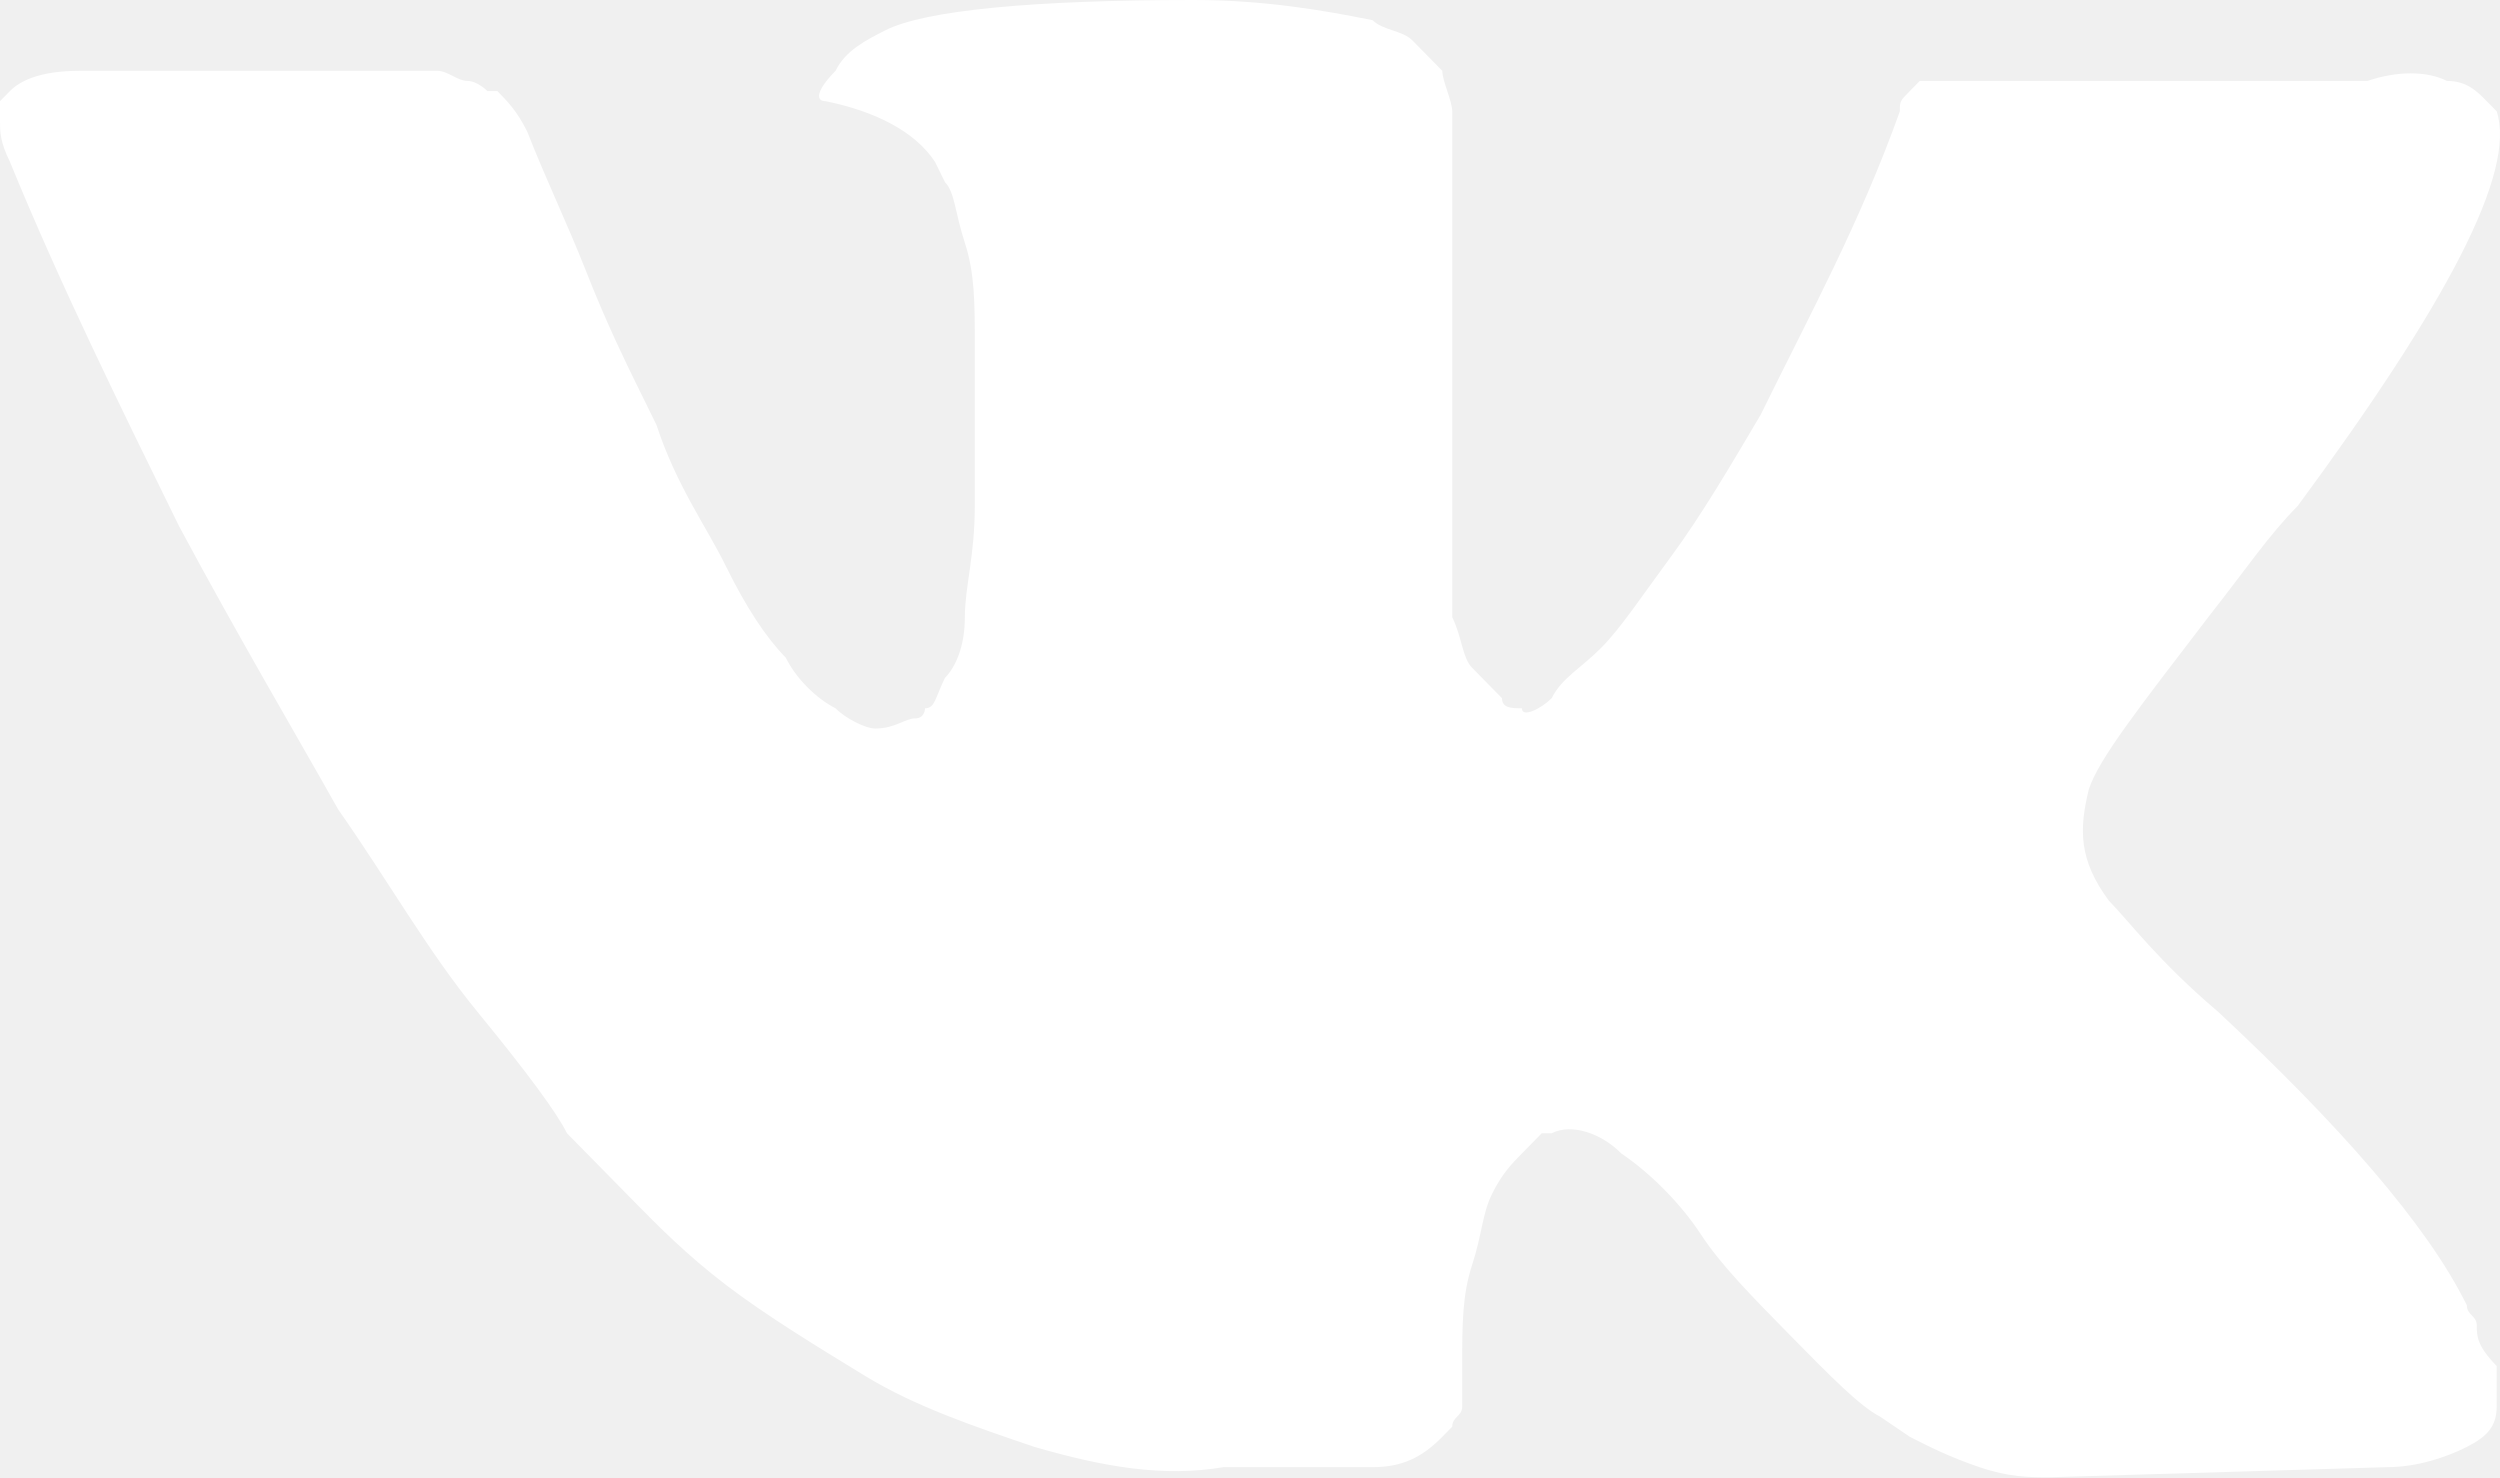
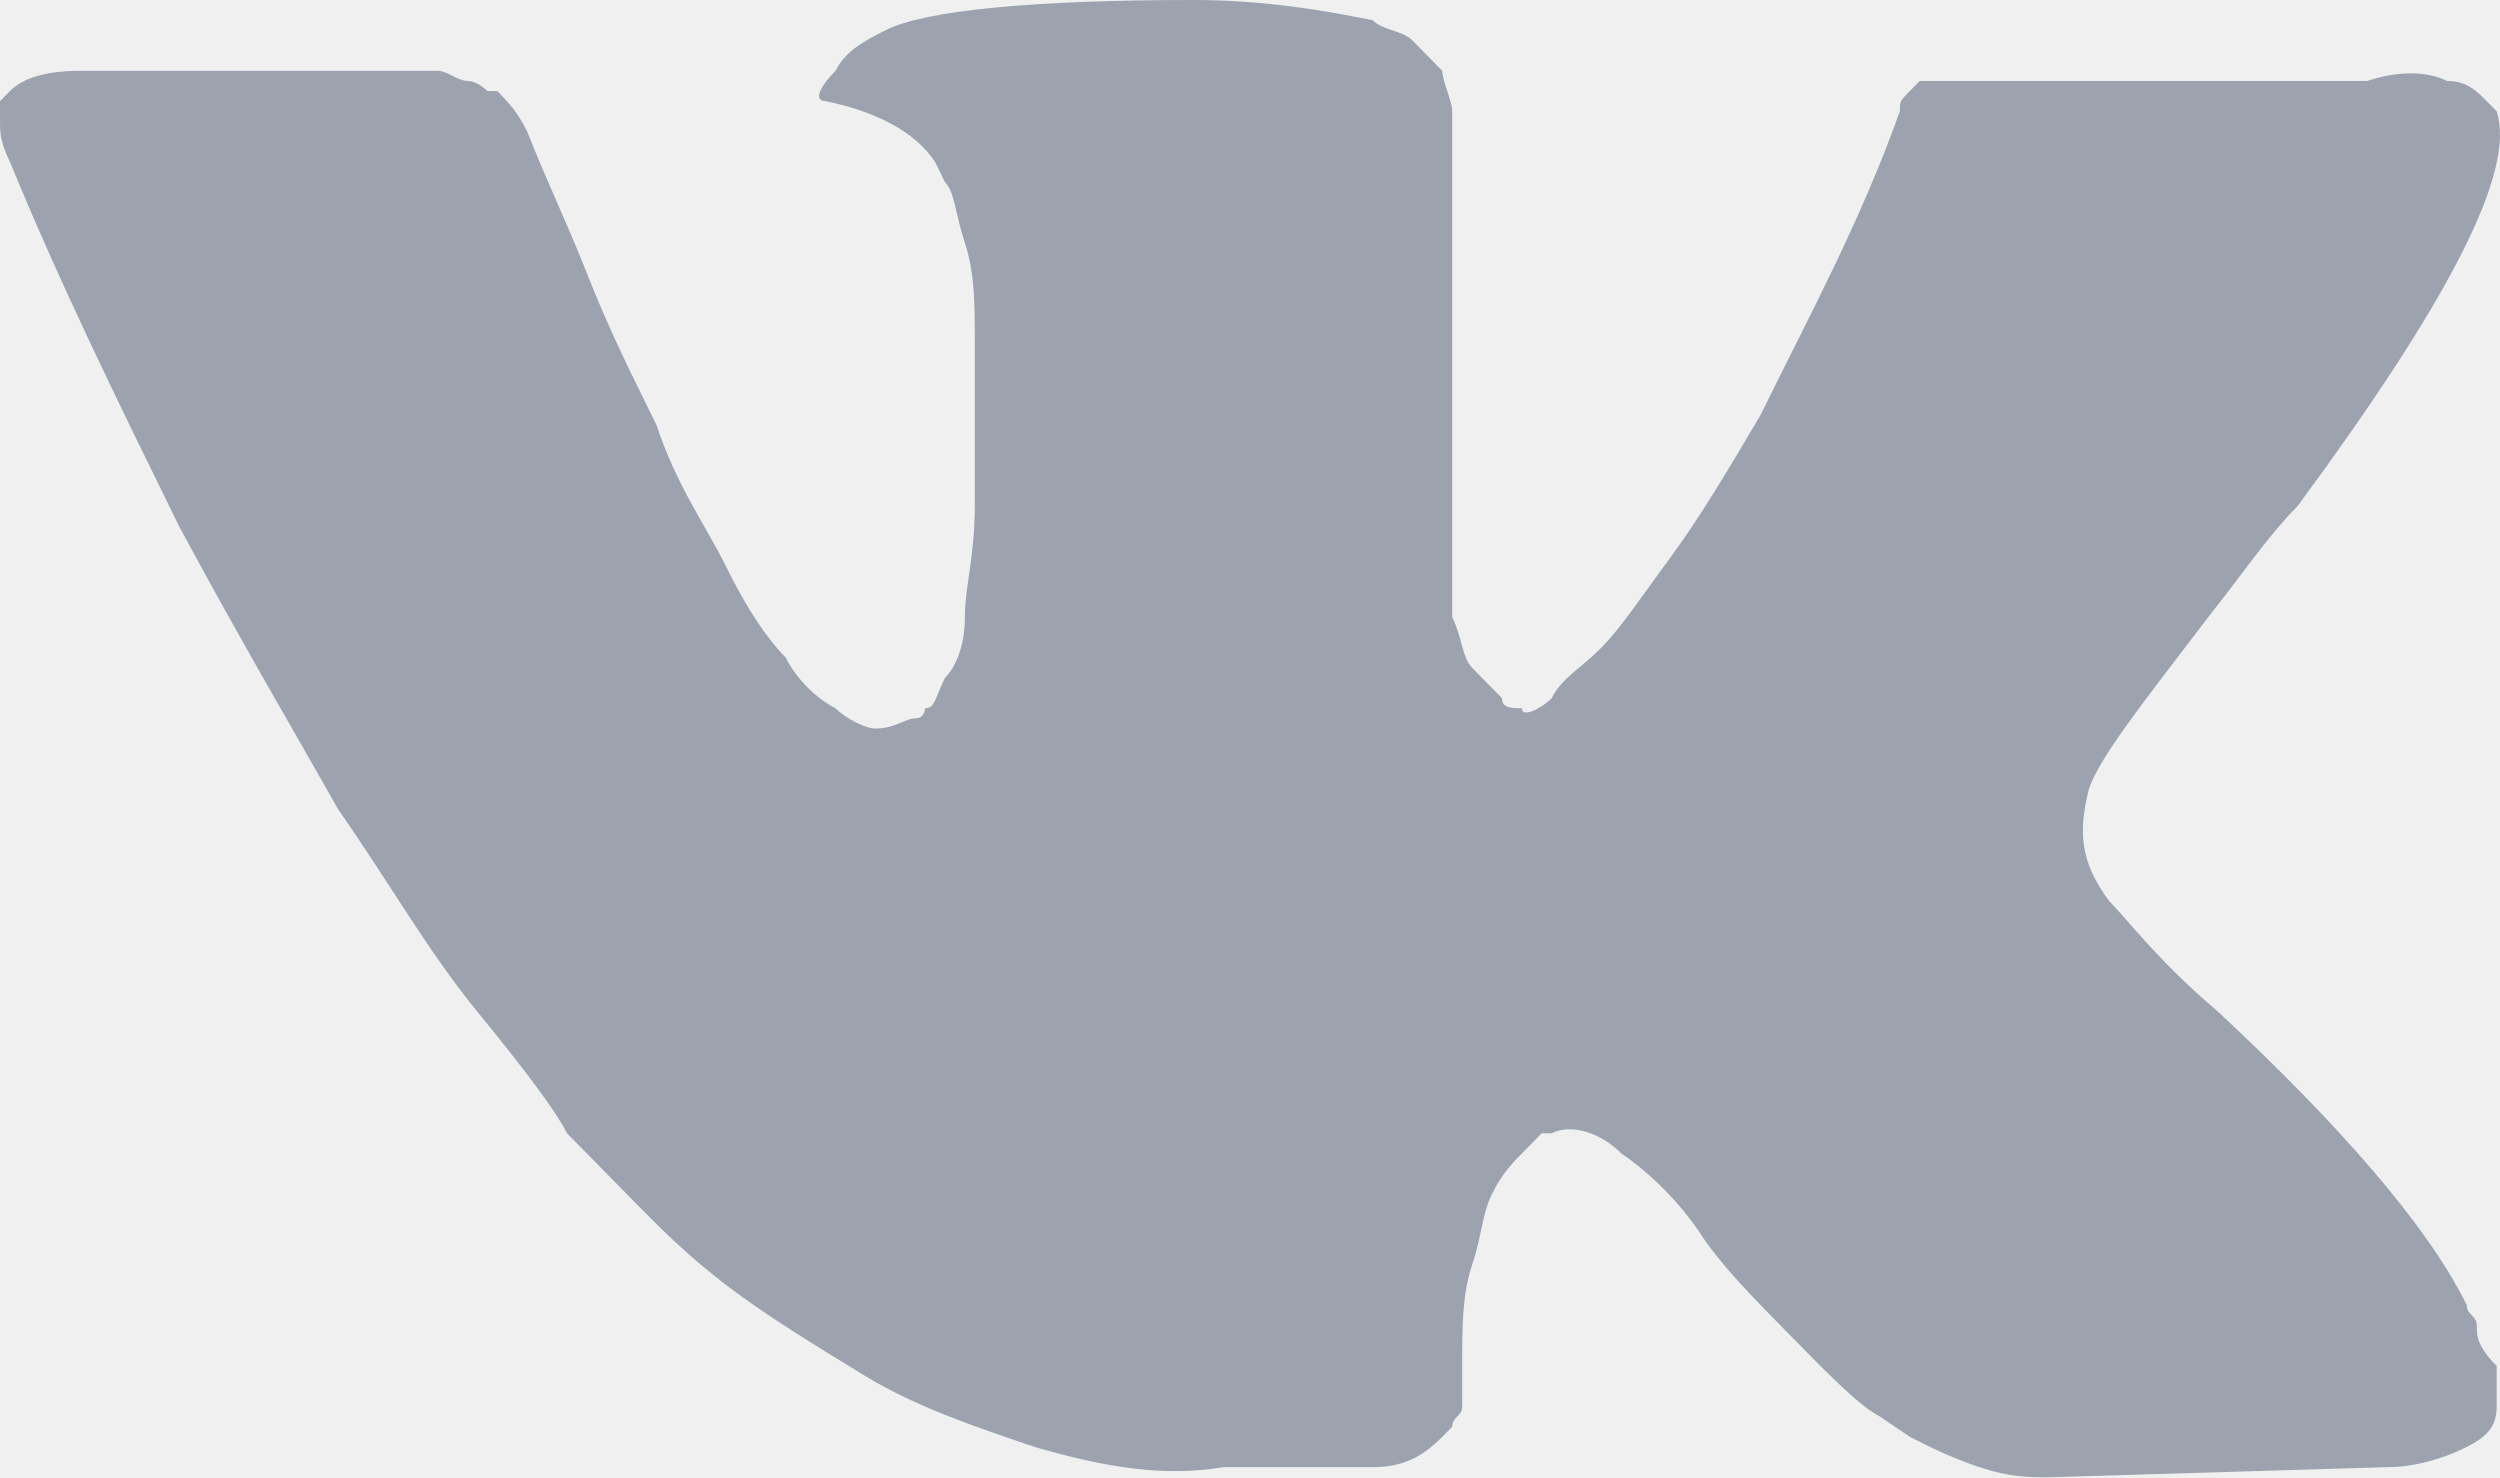
<svg xmlns="http://www.w3.org/2000/svg" width="154" height="91" viewBox="0 0 154 91" fill="none">
-   <path d="M152.57 81.651C152.57 81.027 151.957 81.027 151.957 80.404C149.506 75.418 143.991 69.185 136.639 62.329C132.962 59.212 131.124 56.719 129.899 55.473C128.06 52.979 128.06 51.11 128.673 48.617C129.286 46.747 131.737 43.63 136.026 38.02C138.477 34.904 139.702 33.034 141.54 31.164C150.731 18.699 155.02 10.596 153.795 6.856L153.182 6.233C152.57 5.61 151.957 4.986 150.731 4.986C149.506 4.363 147.668 4.363 145.829 4.986H122.546C121.933 4.986 121.933 4.986 120.708 4.986C120.095 4.986 119.482 4.986 119.482 4.986H118.869H118.257L117.644 5.61C117.031 6.233 117.031 6.233 117.031 6.856C114.58 13.712 111.517 19.322 108.453 25.555C106.615 28.671 104.777 31.788 102.938 34.281C101.1 36.774 99.875 38.644 98.649 39.89C97.424 41.137 96.198 41.76 95.586 43.007C94.973 43.63 93.748 44.254 93.748 43.63C93.135 43.63 92.522 43.63 92.522 43.007C91.909 42.383 91.297 41.76 90.684 41.137C90.071 40.514 90.071 39.267 89.458 38.02C89.458 36.774 89.458 35.527 89.458 34.904C89.458 34.281 89.458 32.411 89.458 31.164C89.458 29.294 89.458 28.048 89.458 27.425C89.458 25.555 89.458 23.062 89.458 20.569C89.458 18.075 89.458 16.206 89.458 14.959C89.458 13.712 89.458 11.842 89.458 10.596C89.458 8.726 89.458 7.479 89.458 6.856C89.458 6.233 88.846 4.986 88.846 4.363C88.233 3.74 87.62 3.116 87.007 2.493C86.395 1.87 85.169 1.87 84.557 1.247C81.493 0.623 77.817 0 73.528 0C63.724 0 56.984 0.623 54.533 1.87C53.307 2.493 52.082 3.116 51.469 4.363C50.244 5.61 50.244 6.233 50.856 6.233C53.92 6.856 56.371 8.103 57.597 9.973L58.209 11.219C58.822 11.842 58.822 13.089 59.435 14.959C60.047 16.829 60.047 18.699 60.047 21.192C60.047 24.931 60.047 28.671 60.047 31.164C60.047 34.281 59.435 36.151 59.435 38.02C59.435 39.89 58.822 41.137 58.209 41.76C57.597 43.007 57.596 43.63 56.984 43.63C56.984 43.63 56.984 44.253 56.371 44.253C55.758 44.253 55.146 44.877 53.92 44.877C53.307 44.877 52.082 44.254 51.469 43.63C50.244 43.007 49.018 41.76 48.406 40.514C47.18 39.267 45.955 37.397 44.729 34.904C43.504 32.411 41.666 29.918 40.44 26.178L39.215 23.685C38.602 22.438 37.377 19.945 36.151 16.829C34.926 13.712 33.7 11.219 32.475 8.103C31.862 6.856 31.249 6.233 30.637 5.61H30.024C30.024 5.61 29.411 4.986 28.798 4.986C28.186 4.986 27.573 4.363 26.96 4.363H4.902C2.451 4.363 1.226 4.986 0.613 5.61L0 6.233C0 6.233 0 6.856 0 7.479C0 8.103 3.73889e-05 8.726 0.613 9.973C3.676 17.452 7.353 24.931 11.029 32.411C14.706 39.267 18.382 45.5 20.833 49.863C23.896 54.226 26.347 58.589 29.411 62.329C32.475 66.069 34.313 68.562 34.925 69.808C36.151 71.055 36.764 71.678 37.376 72.301L39.215 74.171C40.44 75.418 42.278 77.288 44.729 79.158C47.18 81.027 50.244 82.897 53.307 84.767C56.371 86.637 60.047 87.884 63.724 89.13C68.013 90.377 71.689 91 75.366 90.377H84.557C86.395 90.377 87.62 89.754 88.846 88.507L89.458 87.884C89.458 87.26 90.071 87.26 90.071 86.637C90.071 86.014 90.071 85.391 90.071 84.144C90.071 81.651 90.071 79.781 90.684 77.911C91.297 76.041 91.297 74.795 91.909 73.548C92.522 72.301 93.135 71.678 93.748 71.055C94.36 70.431 94.973 69.808 94.973 69.808H95.586C96.811 69.185 98.649 69.808 99.875 71.055C101.713 72.301 103.551 74.171 104.777 76.041C106.002 77.911 107.84 79.781 110.291 82.274C112.742 84.767 114.58 86.637 115.806 87.26L117.644 88.507C118.869 89.13 120.095 89.754 121.933 90.377C123.771 91 124.997 91 126.222 91L147.055 90.377C148.893 90.377 150.731 89.754 151.957 89.13C153.182 88.507 153.795 87.884 153.795 86.637C153.795 86.014 153.795 84.767 153.795 84.144C152.569 82.897 152.57 82.274 152.57 81.651Z" fill="white" />
+   <path d="M152.57 81.651C152.57 81.027 151.957 81.027 151.957 80.404C149.506 75.418 143.991 69.185 136.639 62.329C132.962 59.212 131.124 56.719 129.899 55.473C128.06 52.979 128.06 51.11 128.673 48.617C129.286 46.747 131.737 43.63 136.026 38.02C138.477 34.904 139.702 33.034 141.54 31.164C150.731 18.699 155.02 10.596 153.795 6.856L153.182 6.233C152.57 5.61 151.957 4.986 150.731 4.986C149.506 4.363 147.668 4.363 145.829 4.986H122.546C121.933 4.986 121.933 4.986 120.708 4.986C120.095 4.986 119.482 4.986 119.482 4.986H118.869H118.257L117.644 5.61C117.031 6.233 117.031 6.233 117.031 6.856C114.58 13.712 111.517 19.322 108.453 25.555C106.615 28.671 104.777 31.788 102.938 34.281C101.1 36.774 99.875 38.644 98.649 39.89C97.424 41.137 96.198 41.76 95.586 43.007C94.973 43.63 93.748 44.254 93.748 43.63C93.135 43.63 92.522 43.63 92.522 43.007C91.909 42.383 91.297 41.76 90.684 41.137C90.071 40.514 90.071 39.267 89.458 38.02C89.458 36.774 89.458 35.527 89.458 34.904C89.458 34.281 89.458 32.411 89.458 31.164C89.458 29.294 89.458 28.048 89.458 27.425C89.458 25.555 89.458 23.062 89.458 20.569C89.458 18.075 89.458 16.206 89.458 14.959C89.458 13.712 89.458 11.842 89.458 10.596C89.458 8.726 89.458 7.479 89.458 6.856C89.458 6.233 88.846 4.986 88.846 4.363C88.233 3.74 87.62 3.116 87.007 2.493C86.395 1.87 85.169 1.87 84.557 1.247C81.493 0.623 77.817 0 73.528 0C63.724 0 56.984 0.623 54.533 1.87C53.307 2.493 52.082 3.116 51.469 4.363C50.244 5.61 50.244 6.233 50.856 6.233C53.92 6.856 56.371 8.103 57.597 9.973L58.209 11.219C58.822 11.842 58.822 13.089 59.435 14.959C60.047 16.829 60.047 18.699 60.047 21.192C60.047 24.931 60.047 28.671 60.047 31.164C60.047 34.281 59.435 36.151 59.435 38.02C59.435 39.89 58.822 41.137 58.209 41.76C57.597 43.007 57.596 43.63 56.984 43.63C56.984 43.63 56.984 44.253 56.371 44.253C55.758 44.253 55.146 44.877 53.92 44.877C53.307 44.877 52.082 44.254 51.469 43.63C50.244 43.007 49.018 41.76 48.406 40.514C47.18 39.267 45.955 37.397 44.729 34.904C43.504 32.411 41.666 29.918 40.44 26.178L39.215 23.685C38.602 22.438 37.377 19.945 36.151 16.829C34.926 13.712 33.7 11.219 32.475 8.103C31.862 6.856 31.249 6.233 30.637 5.61H30.024C30.024 5.61 29.411 4.986 28.798 4.986C28.186 4.986 27.573 4.363 26.96 4.363H4.902C2.451 4.363 1.226 4.986 0.613 5.61L0 6.233C0 6.233 0 6.856 0 7.479C0 8.103 3.73889e-05 8.726 0.613 9.973C3.676 17.452 7.353 24.931 11.029 32.411C14.706 39.267 18.382 45.5 20.833 49.863C23.896 54.226 26.347 58.589 29.411 62.329C32.475 66.069 34.313 68.562 34.925 69.808C36.151 71.055 36.764 71.678 37.376 72.301L39.215 74.171C40.44 75.418 42.278 77.288 44.729 79.158C47.18 81.027 50.244 82.897 53.307 84.767C56.371 86.637 60.047 87.884 63.724 89.13C68.013 90.377 71.689 91 75.366 90.377H84.557C86.395 90.377 87.62 89.754 88.846 88.507L89.458 87.884C89.458 87.26 90.071 87.26 90.071 86.637C90.071 86.014 90.071 85.391 90.071 84.144C90.071 81.651 90.071 79.781 90.684 77.911C91.297 76.041 91.297 74.795 91.909 73.548C92.522 72.301 93.135 71.678 93.748 71.055C94.36 70.431 94.973 69.808 94.973 69.808H95.586C96.811 69.185 98.649 69.808 99.875 71.055C101.713 72.301 103.551 74.171 104.777 76.041C106.002 77.911 107.84 79.781 110.291 82.274C112.742 84.767 114.58 86.637 115.806 87.26L117.644 88.507C118.869 89.13 120.095 89.754 121.933 90.377C123.771 91 124.997 91 126.222 91L147.055 90.377C148.893 90.377 150.731 89.754 151.957 89.13C153.182 88.507 153.795 87.884 153.795 86.637C153.795 86.014 153.795 84.767 153.795 84.144C152.569 82.897 152.57 82.274 152.57 81.651Z" fill="#9CA3AF" />
</svg>
